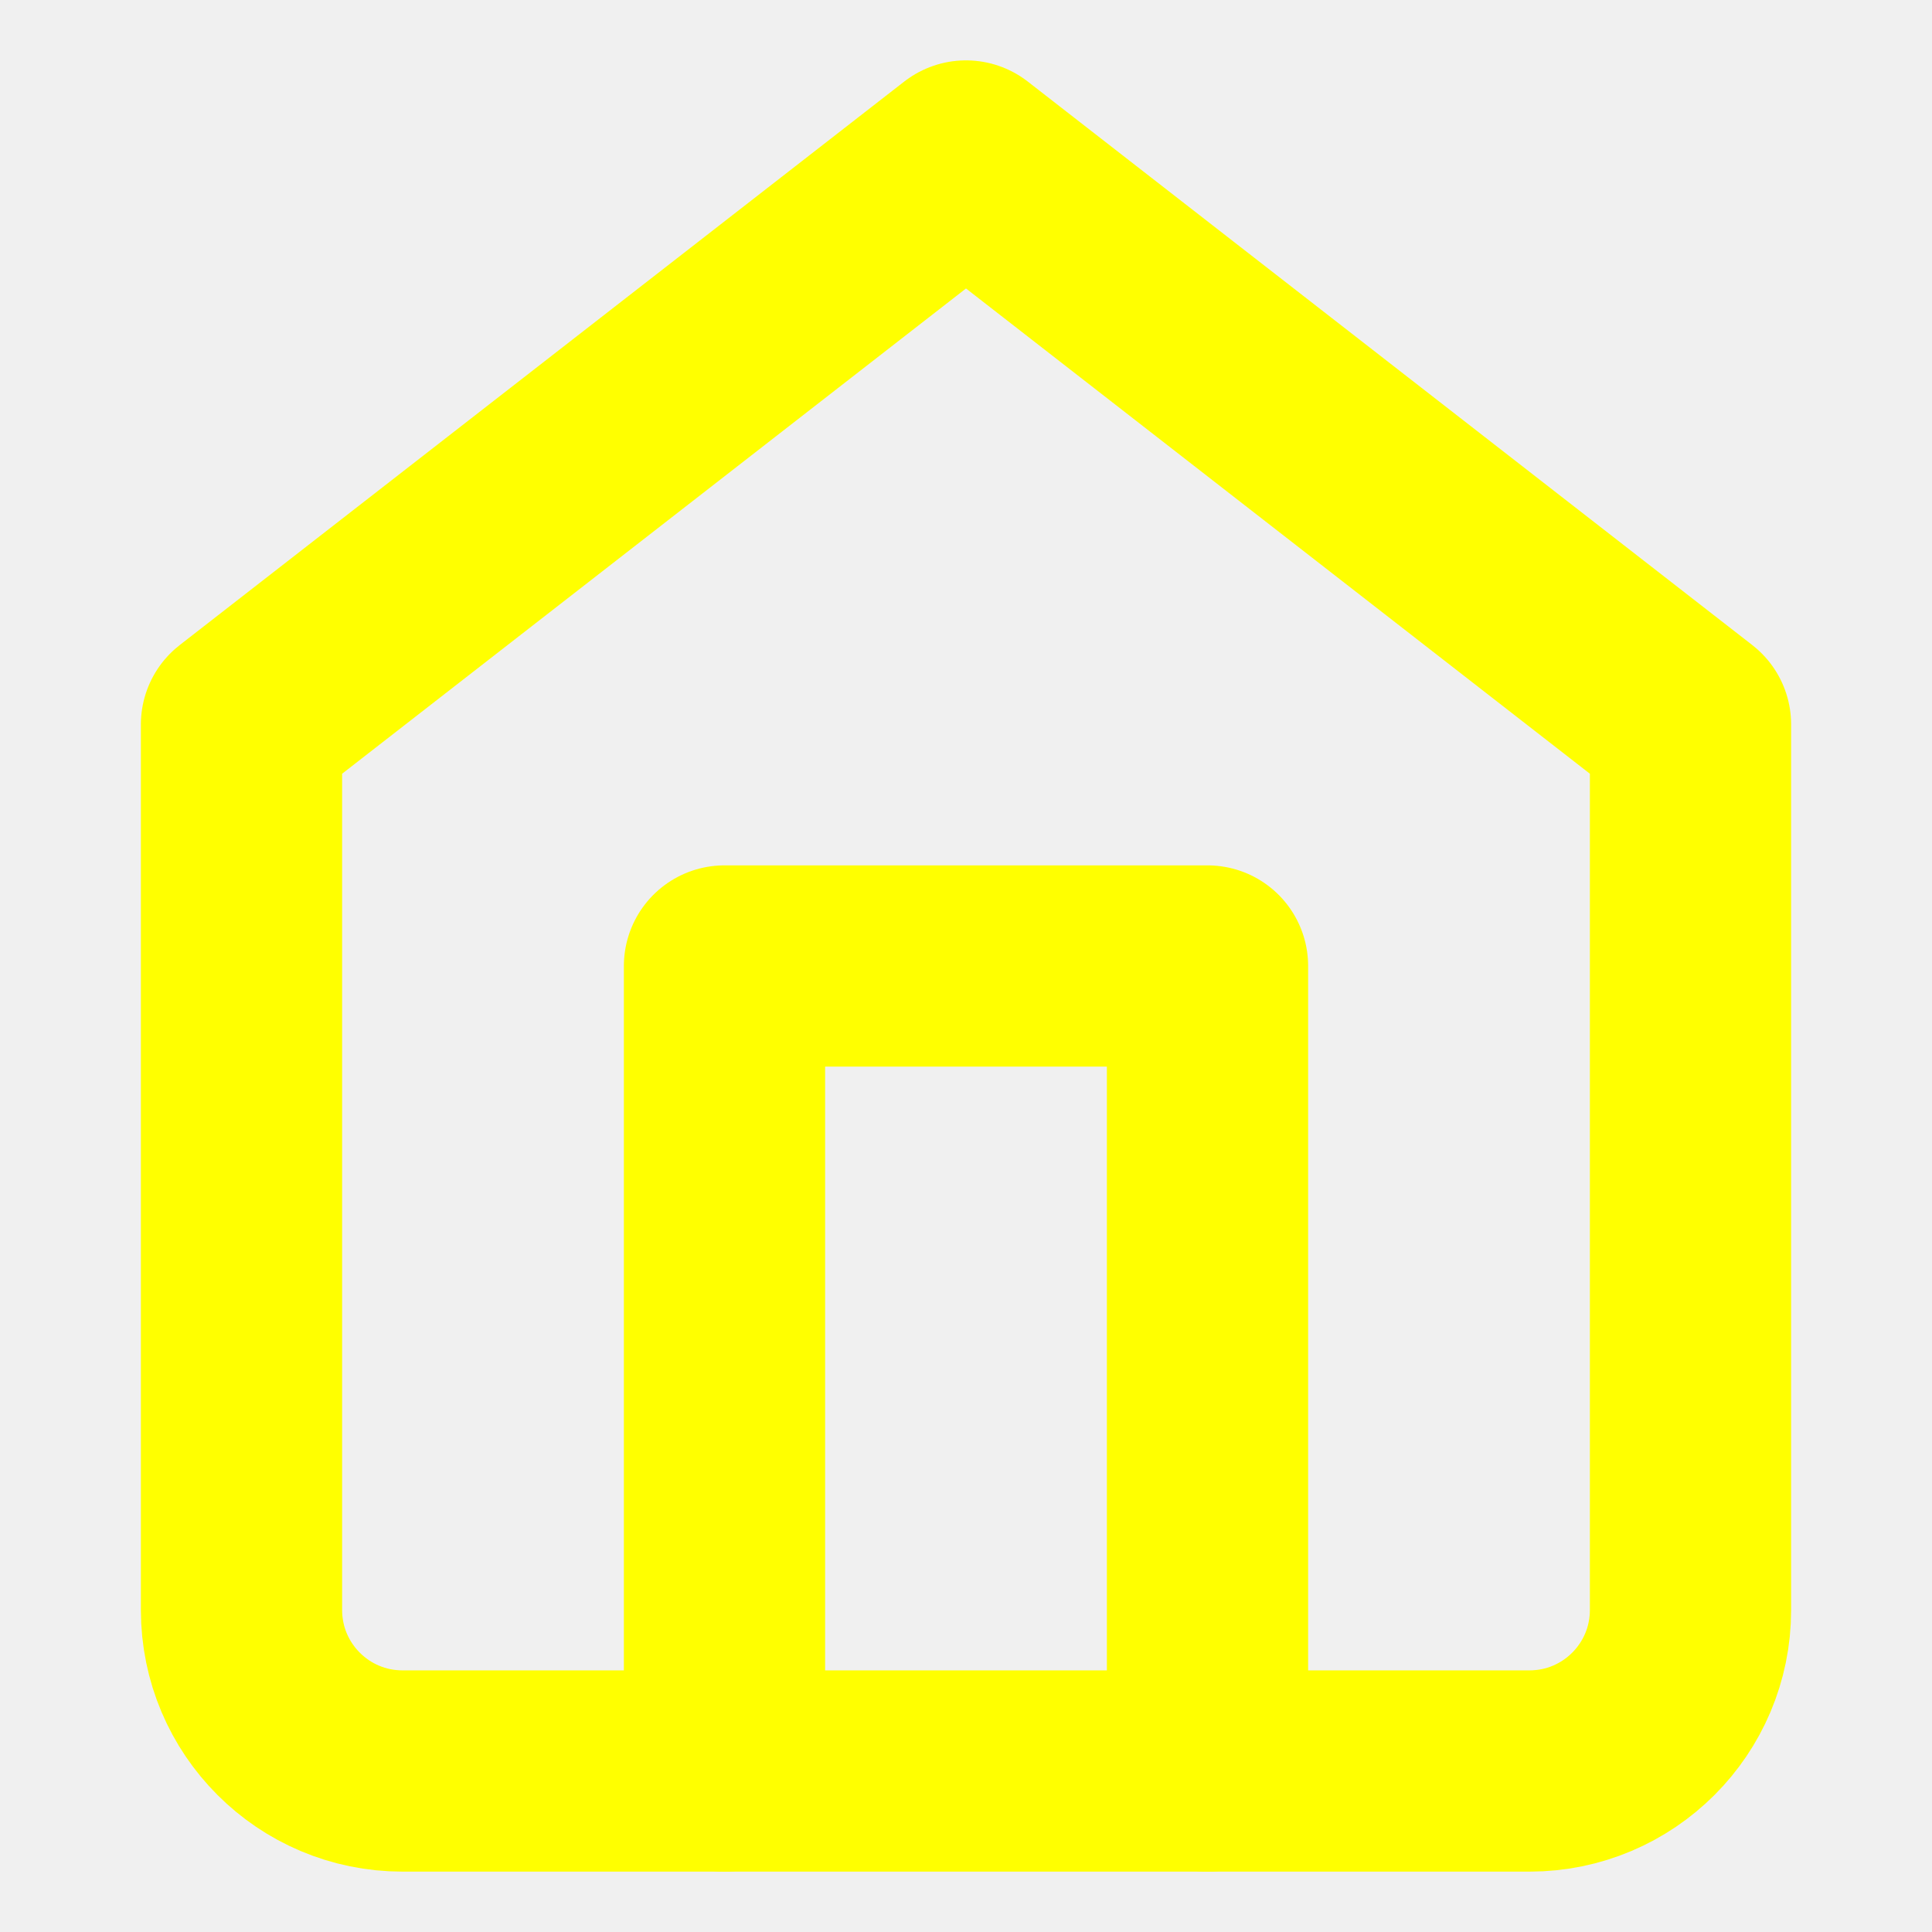
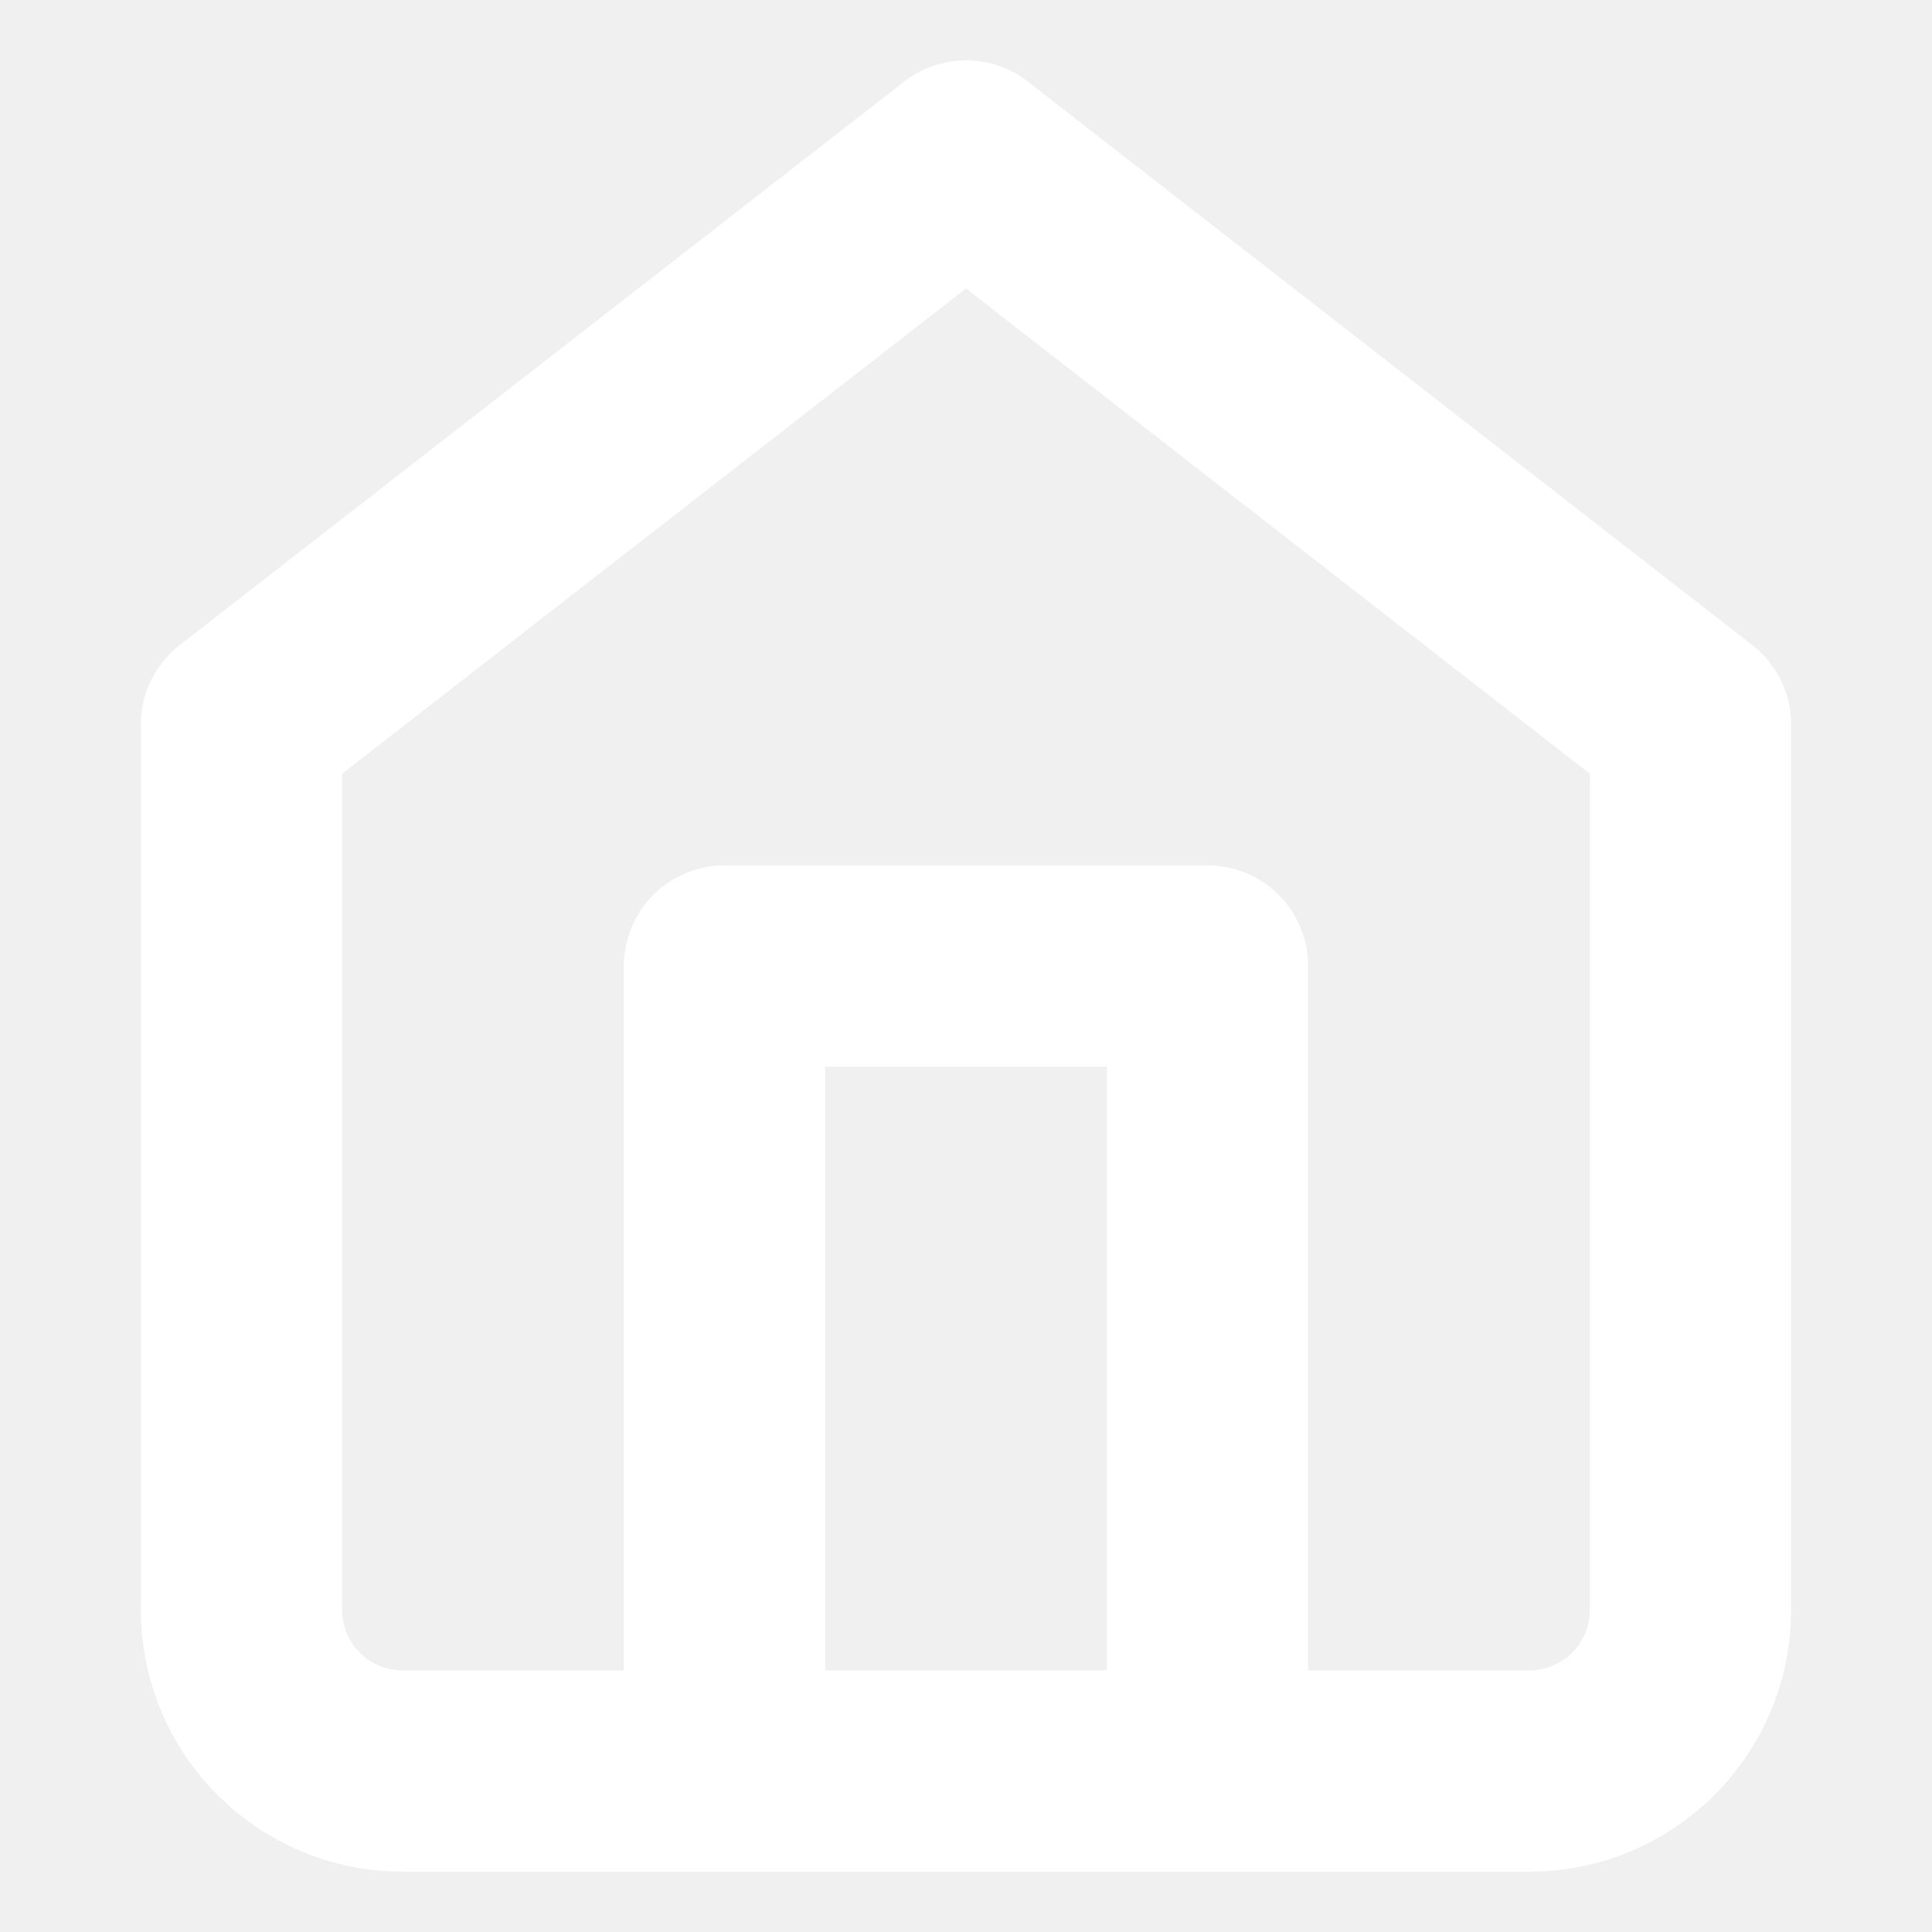
- <svg xmlns="http://www.w3.org/2000/svg" width="20" height="20" viewBox="0 0 24 24" fill="none" stroke="yellow" stroke-width="2.5" stroke-linecap="round" stroke-linejoin="round" class="feather feather-home">
+ <svg xmlns="http://www.w3.org/2000/svg" width="20" height="20" viewBox="0 0 24 24" fill="none" stroke="white" stroke-width="2.5" stroke-linecap="round" stroke-linejoin="round" class="feather feather-home">
  <path d="M3 9l9-7 9 7v11a2 2 0 0 1-2 2H5a2 2 0 0 1-2-2z" />
  <polyline points="9 22 9 12 15 12 15 22" />
</svg>
